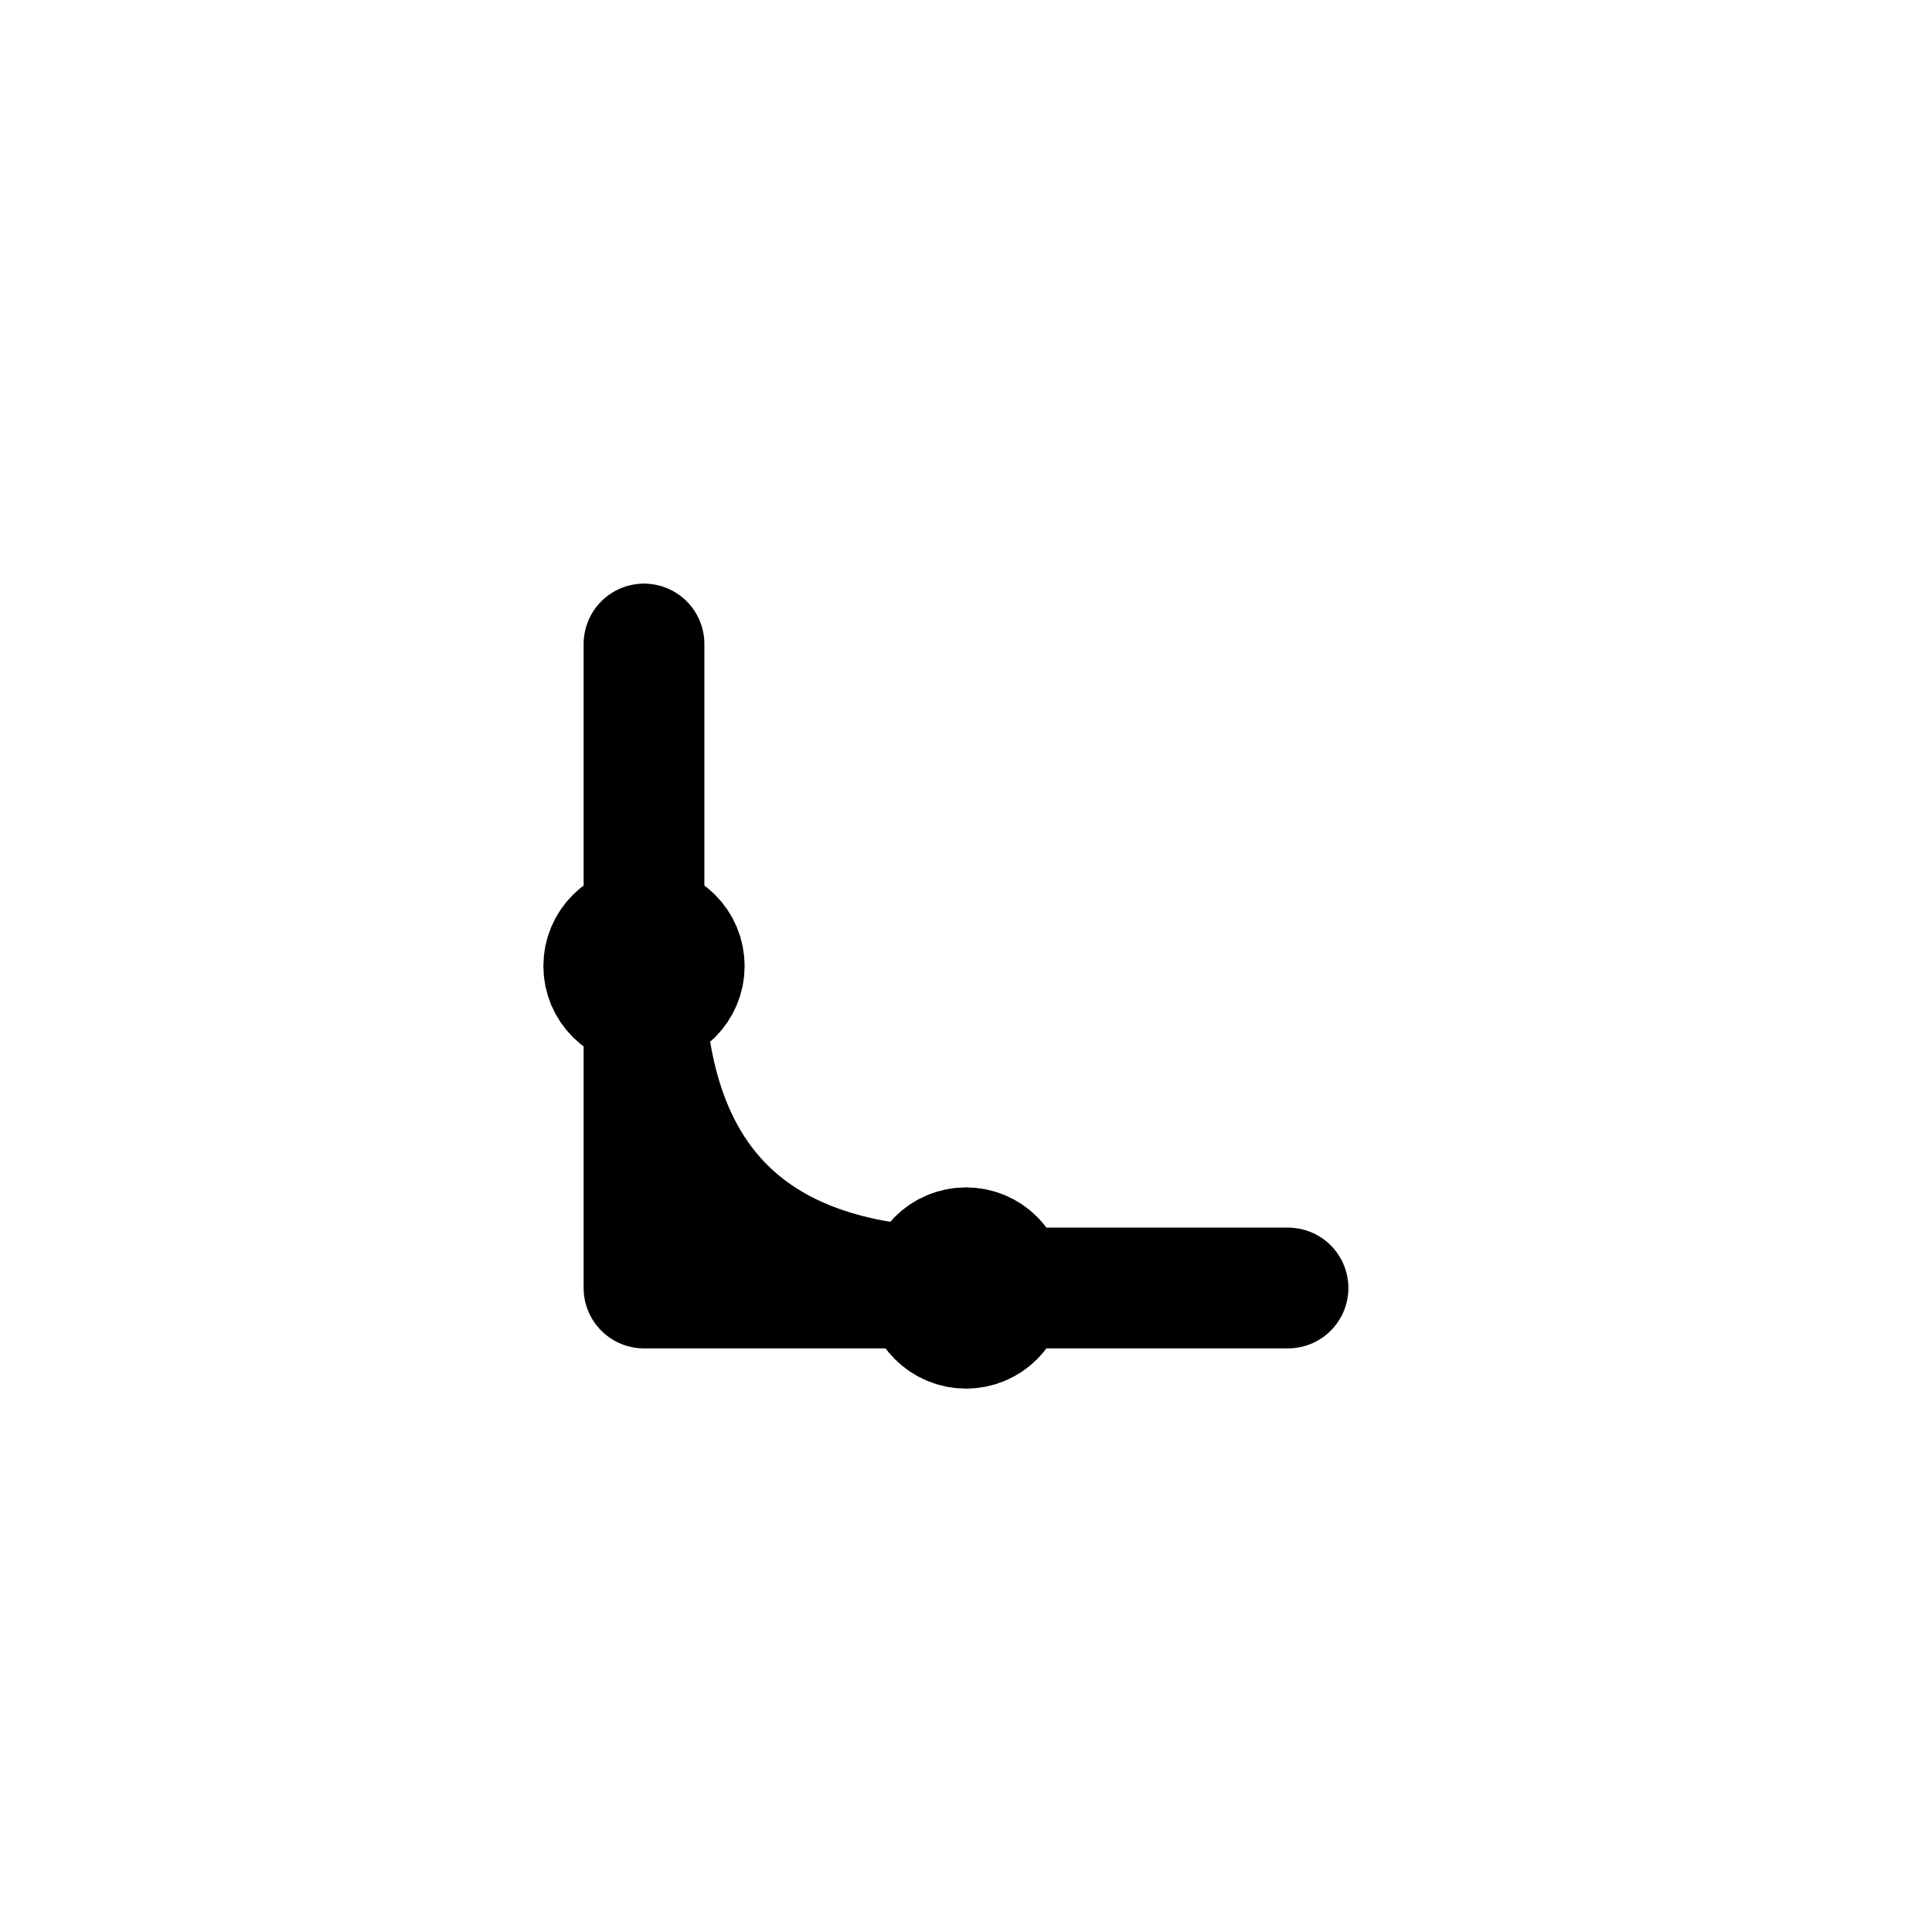
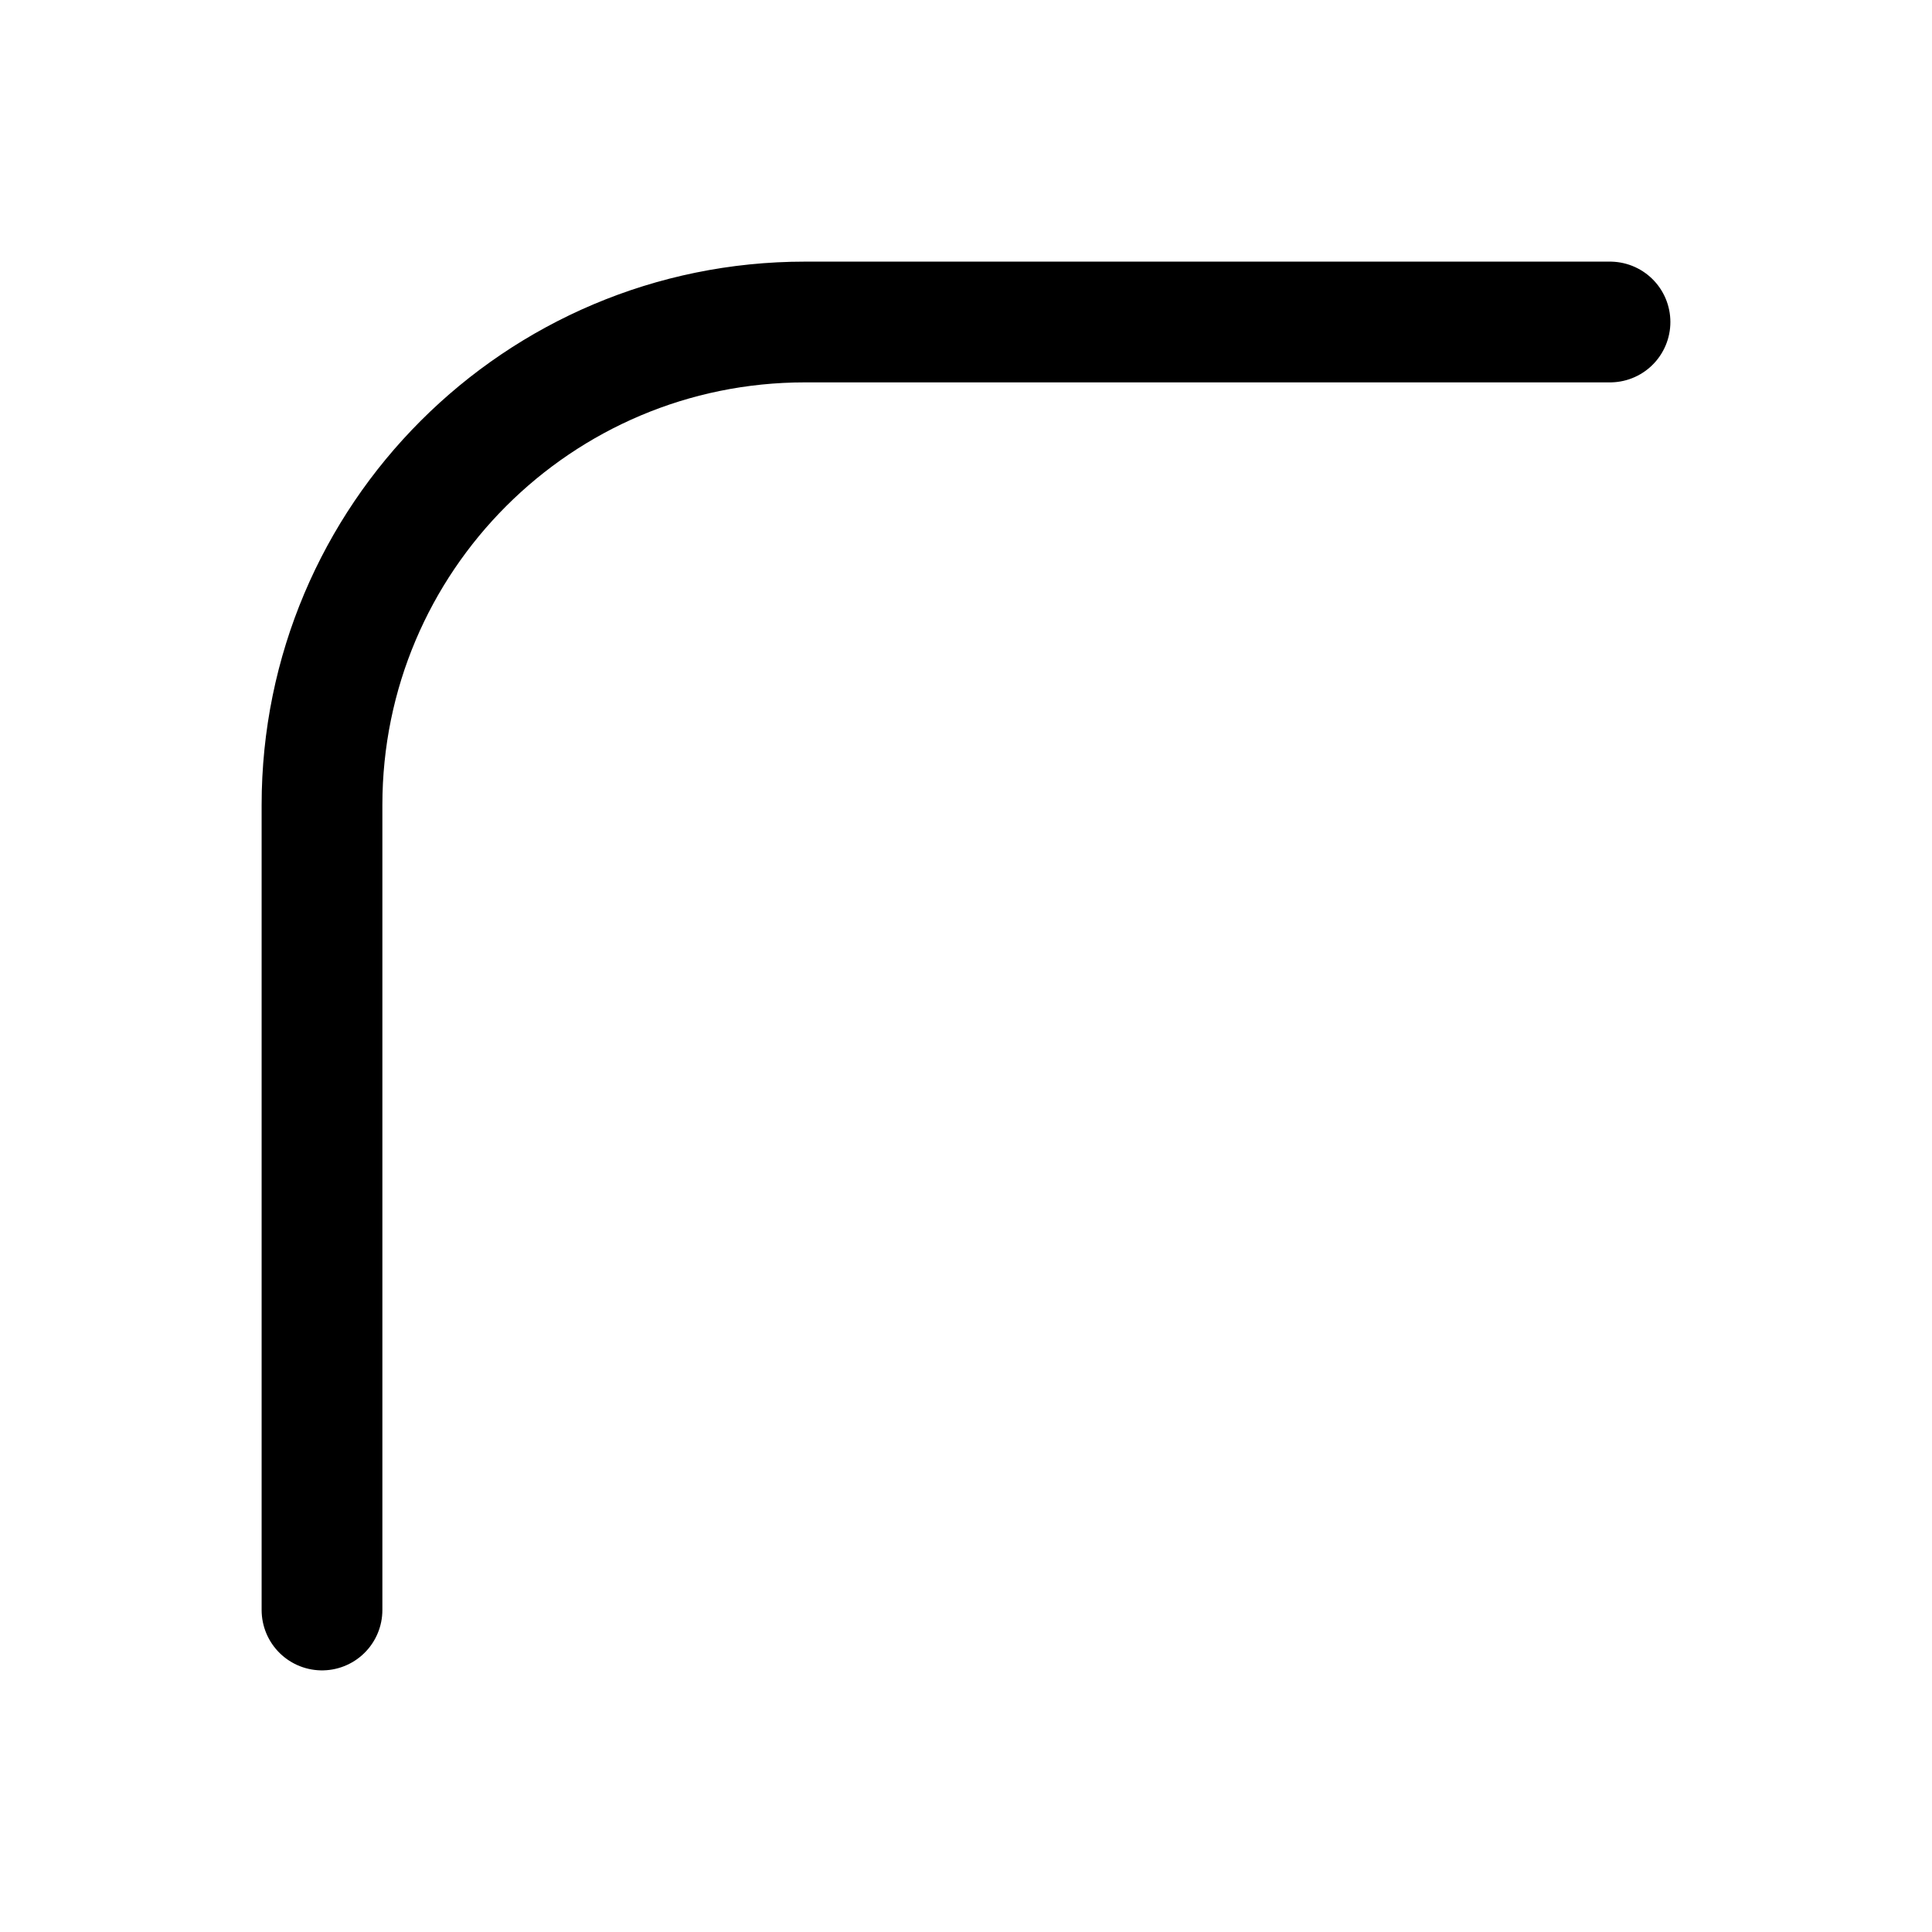
<svg xmlns="http://www.w3.org/2000/svg" viewBox="0 0 24 24" fill="none" stroke="currentColor" stroke-width="1.5" stroke-linecap="round" stroke-linejoin="round">
-   <path d="M8 8 L8 16 L16 16" />
-   <path d="M8 12 Q8 16 12 16" fill="none" />
-   <circle cx="8" cy="12" r="0.5" fill="currentColor" />
-   <circle cx="12" cy="16" r="0.5" fill="currentColor" />
+   <path d="M4 20V10C4 6.686 6.686 4 10 4H20" />
</svg>
